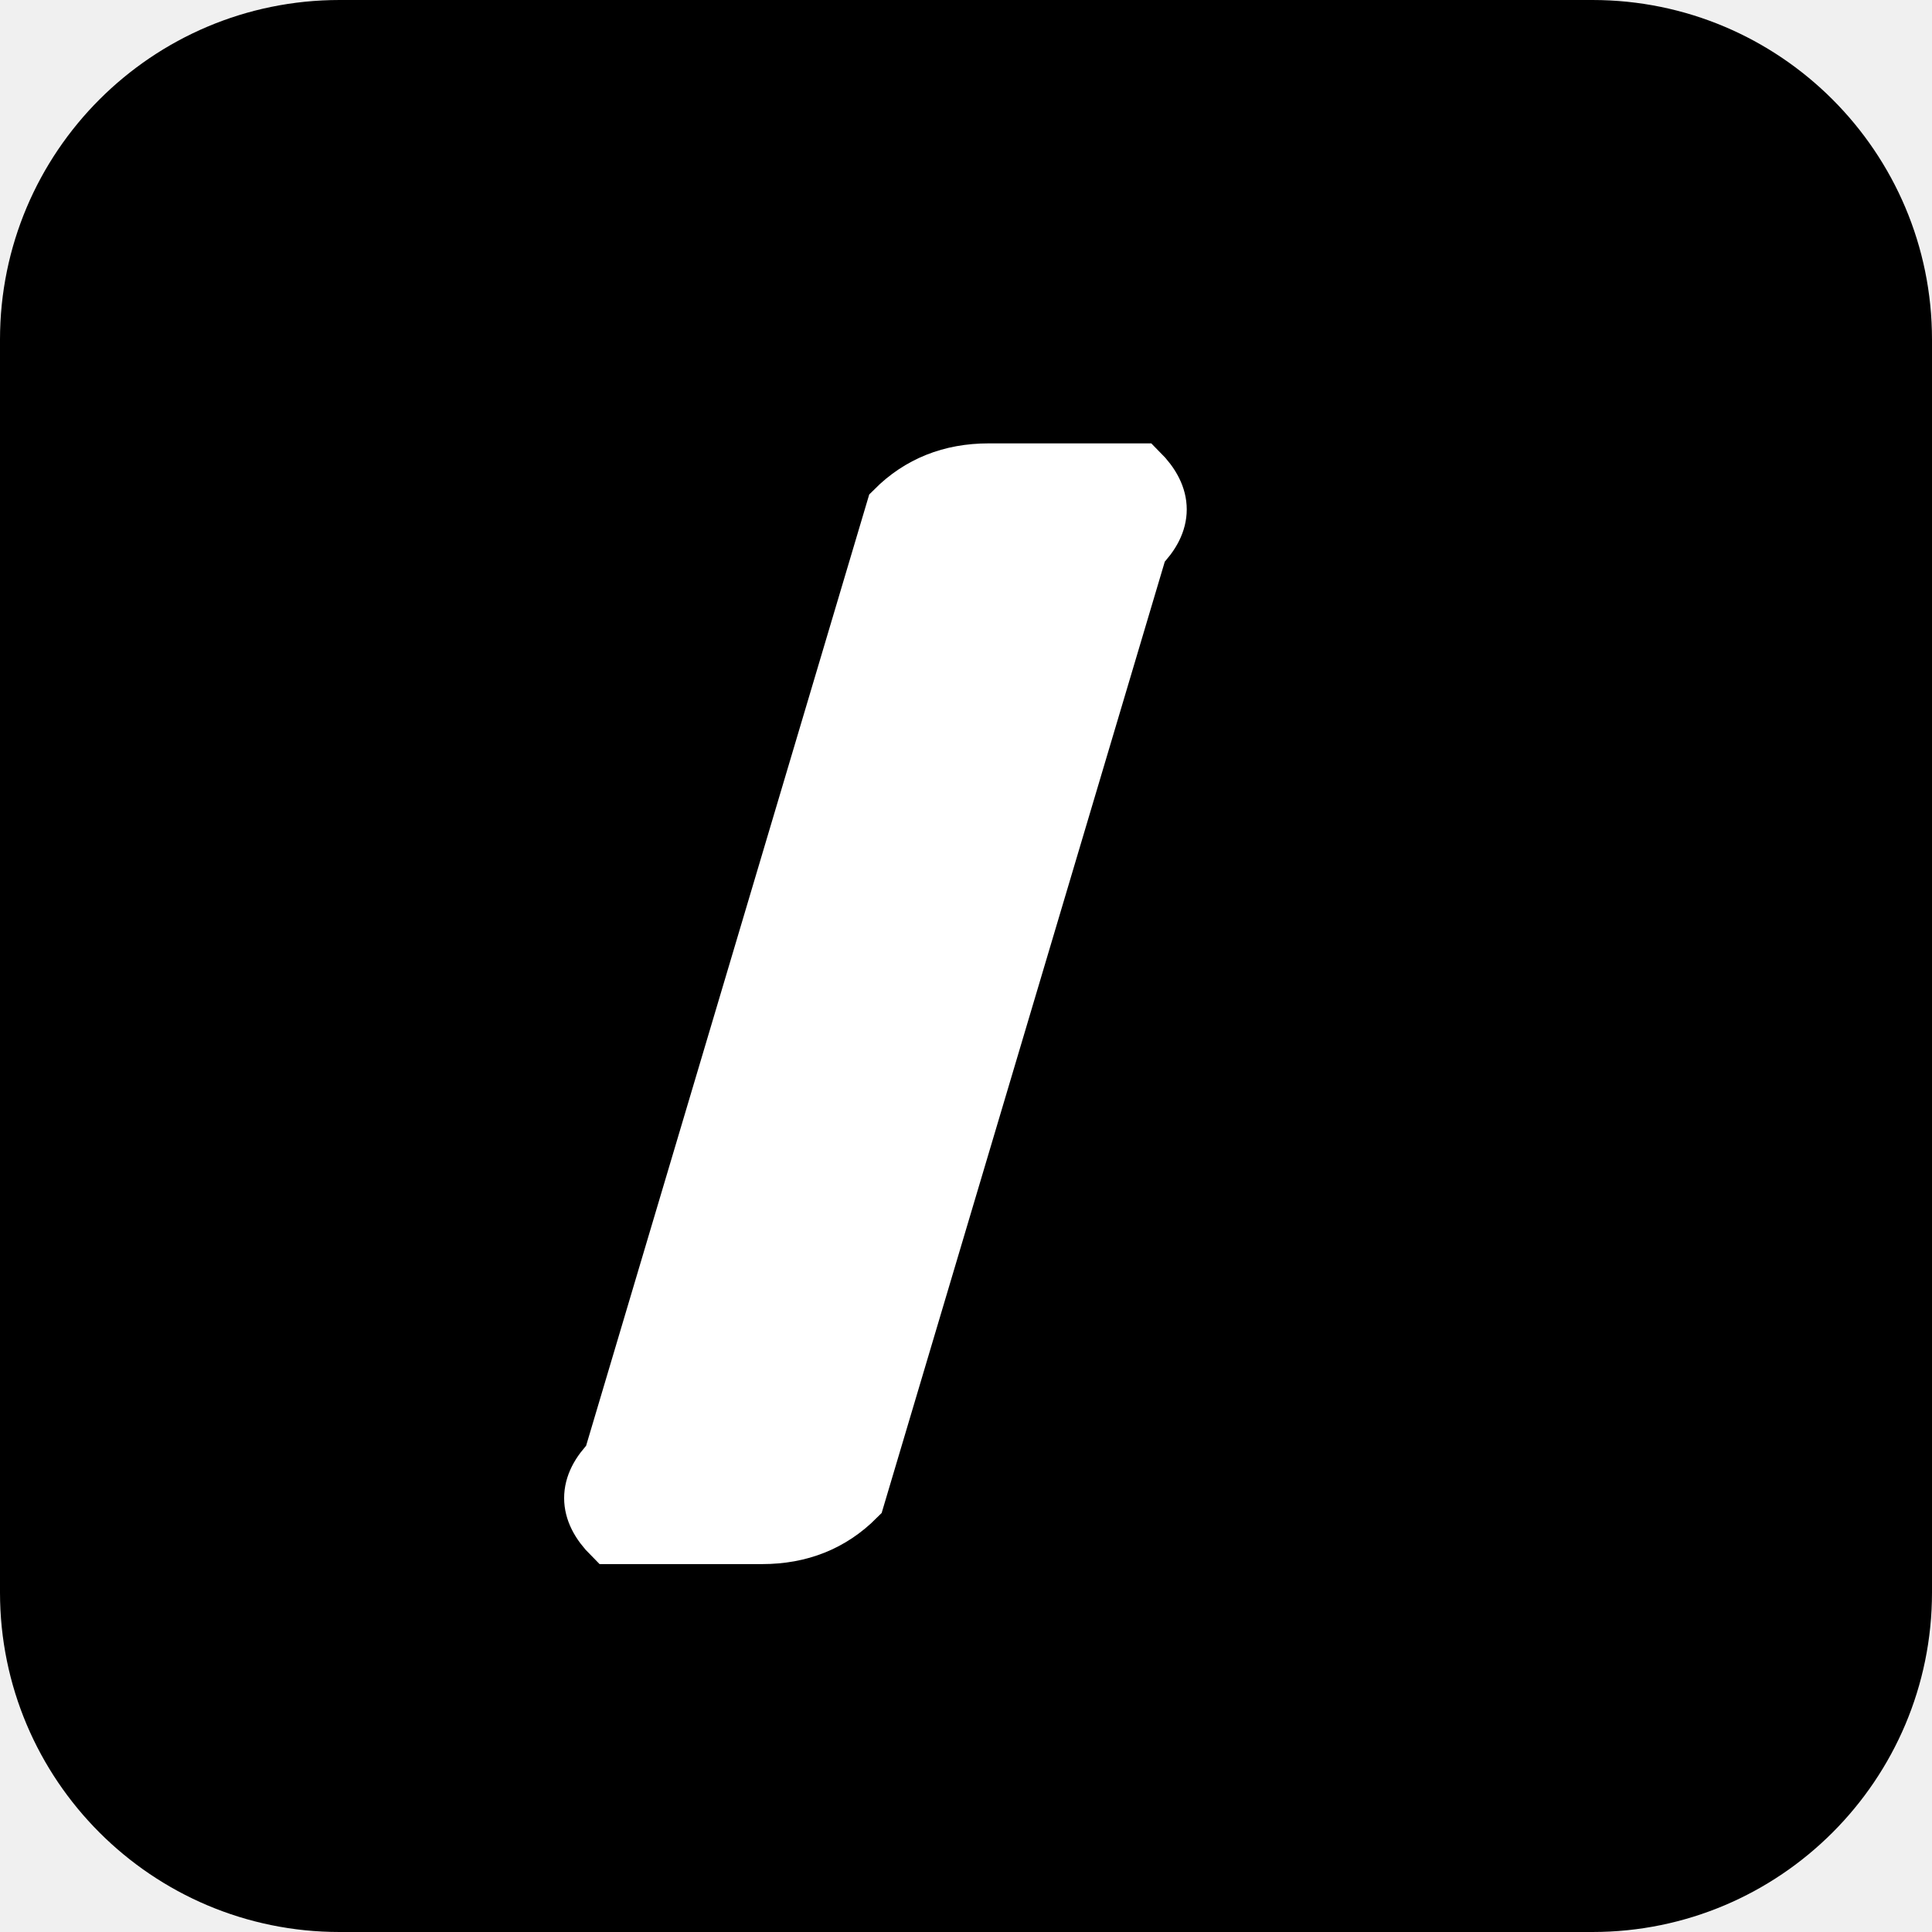
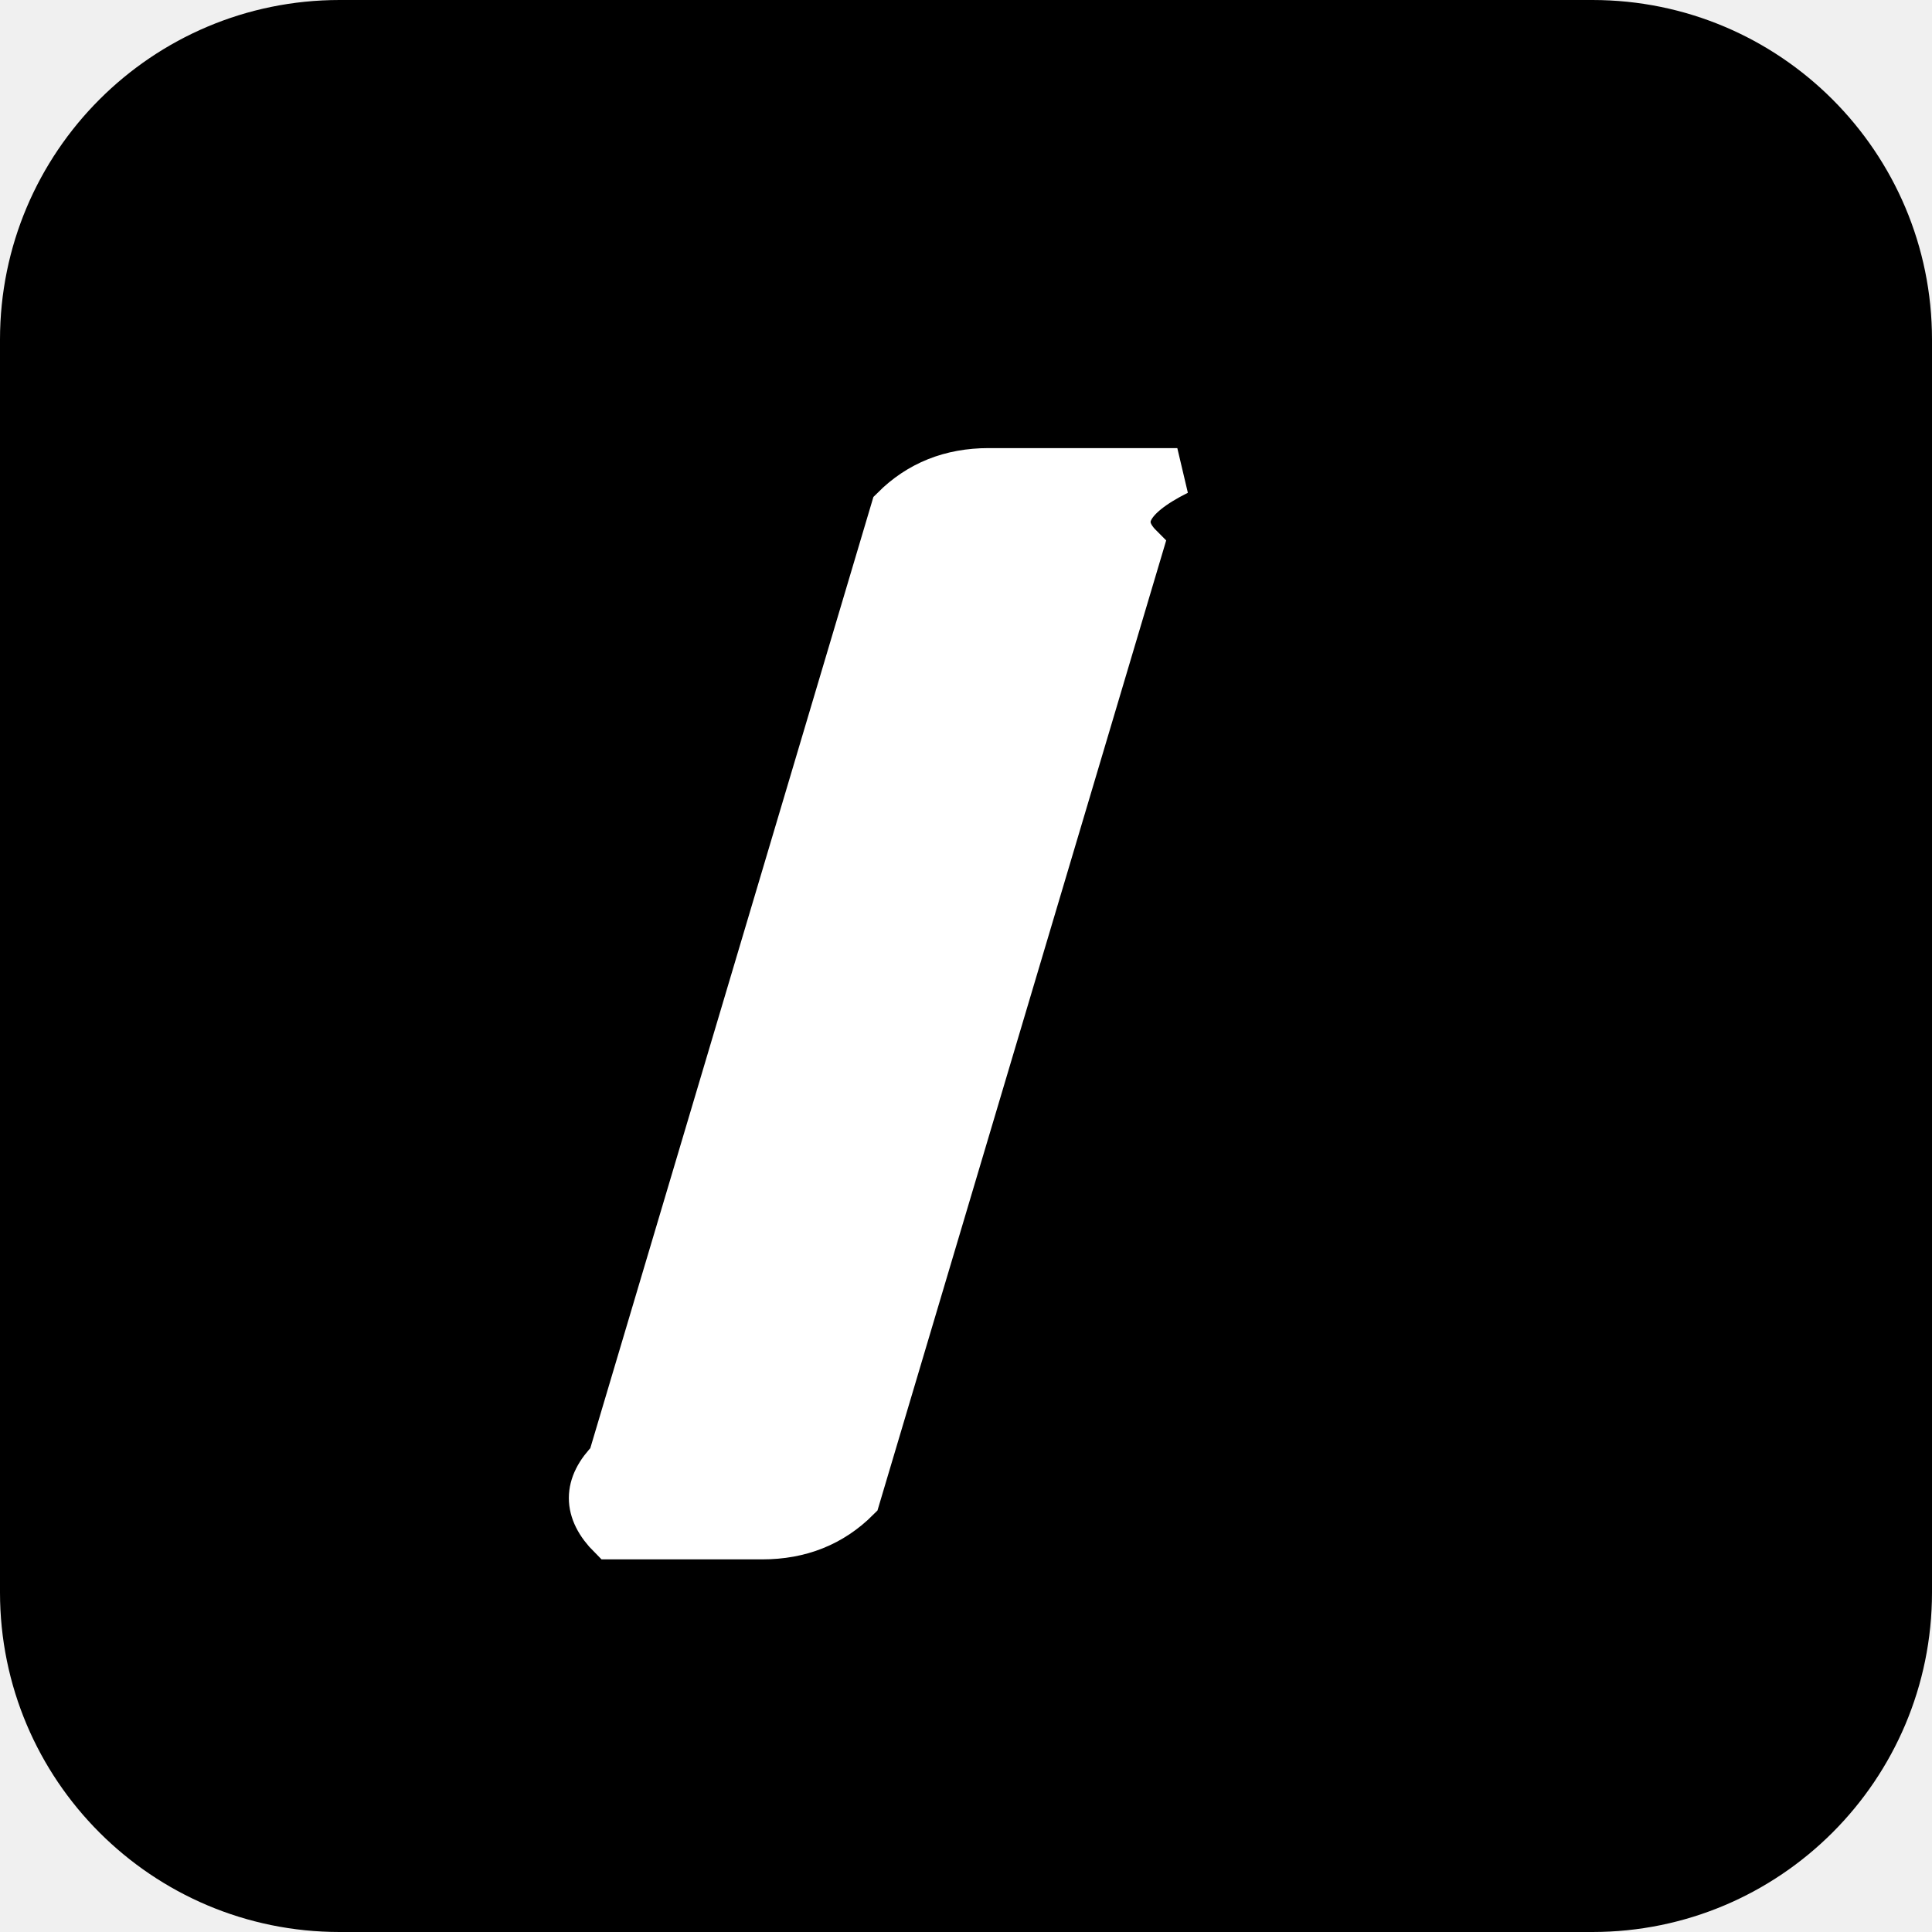
<svg xmlns="http://www.w3.org/2000/svg" width="1024" height="1024" viewBox="0 0 1024 1024">
  <rect x="0" y="0" width="1024" height="1024" rx="180" ry="180" fill="#000" />
-   <path d="M420 250             L500 250             Q530 250 550 270             L700 774             Q720 794 700 814             L620 814             Q590 814 570 794             L420 290             Q400 270 420 250 Z" fill="#ffffff" stroke="#fff" stroke-width="30" transform="scale(-1,1) translate(-1024,0)" />
+   <path d="M420 250             L500 250             Q530 250 550 270             L700 774             Q720 794 700 814             L620 814             Q590 814 570 794             L420 290             Q440 270 400 250 Z" fill="#ffffff" stroke="#fff" stroke-width="25" transform="scale(-1,1) translate(-1024,0)" />
</svg>
